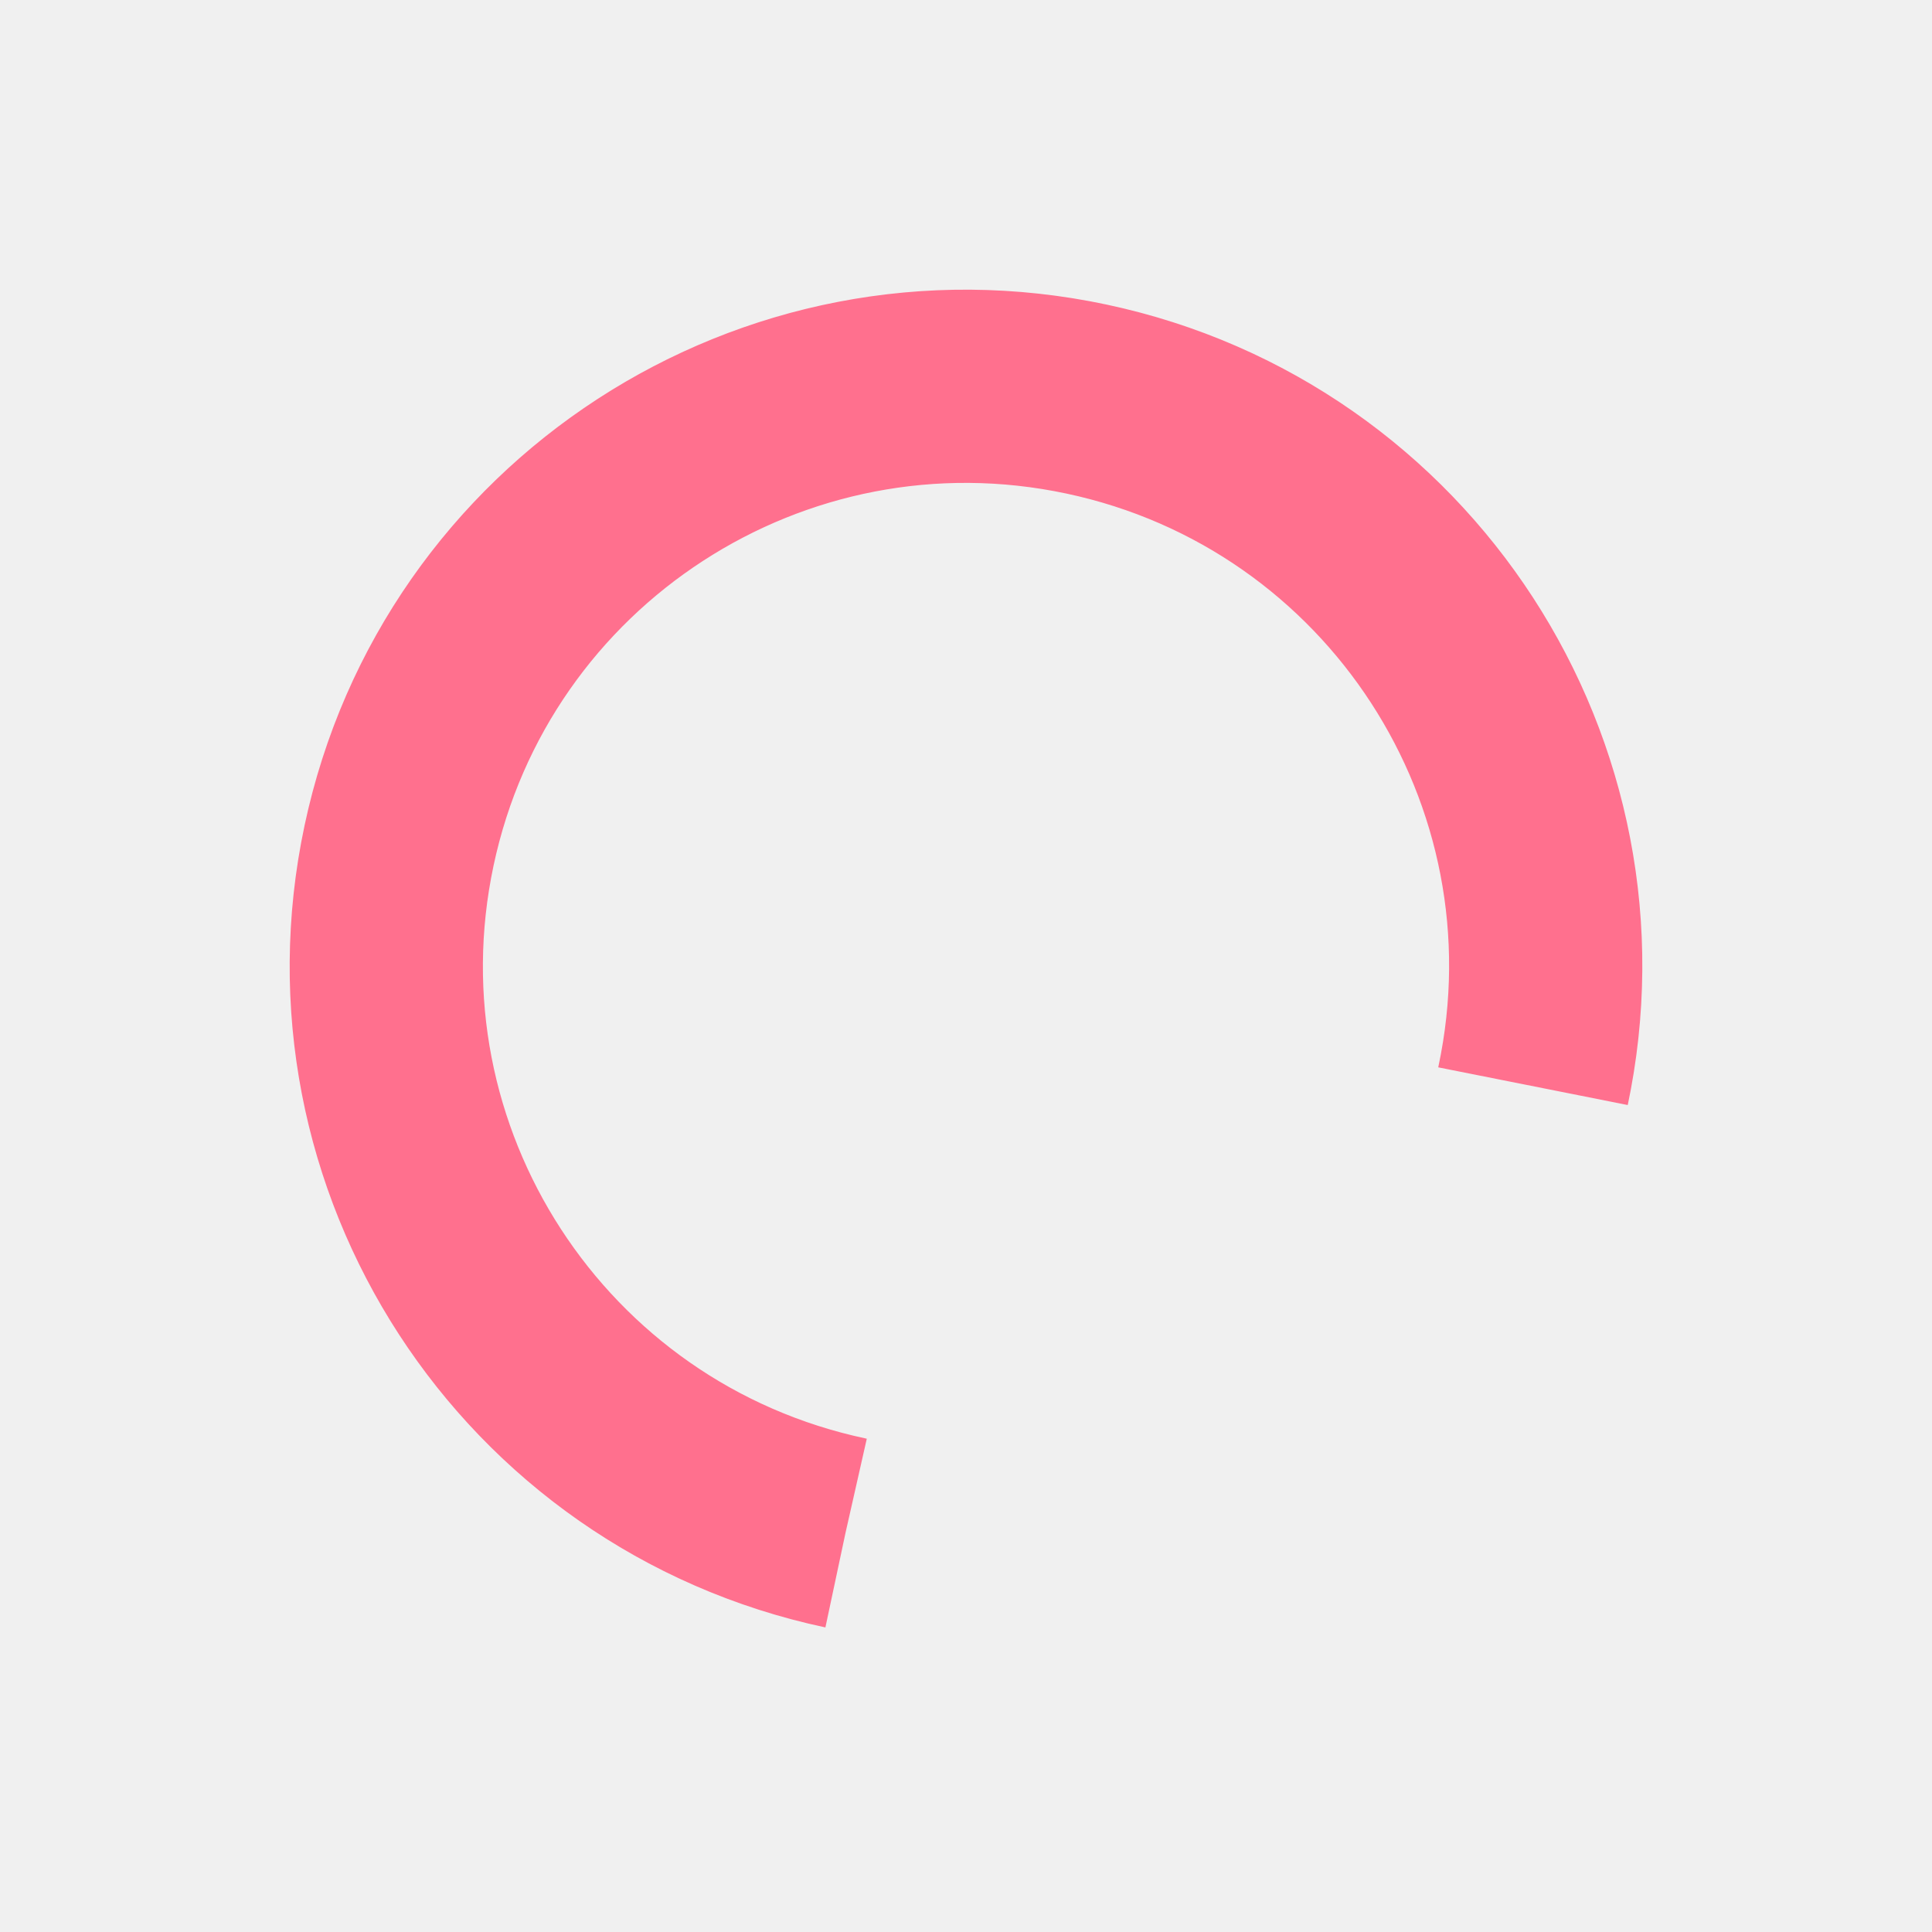
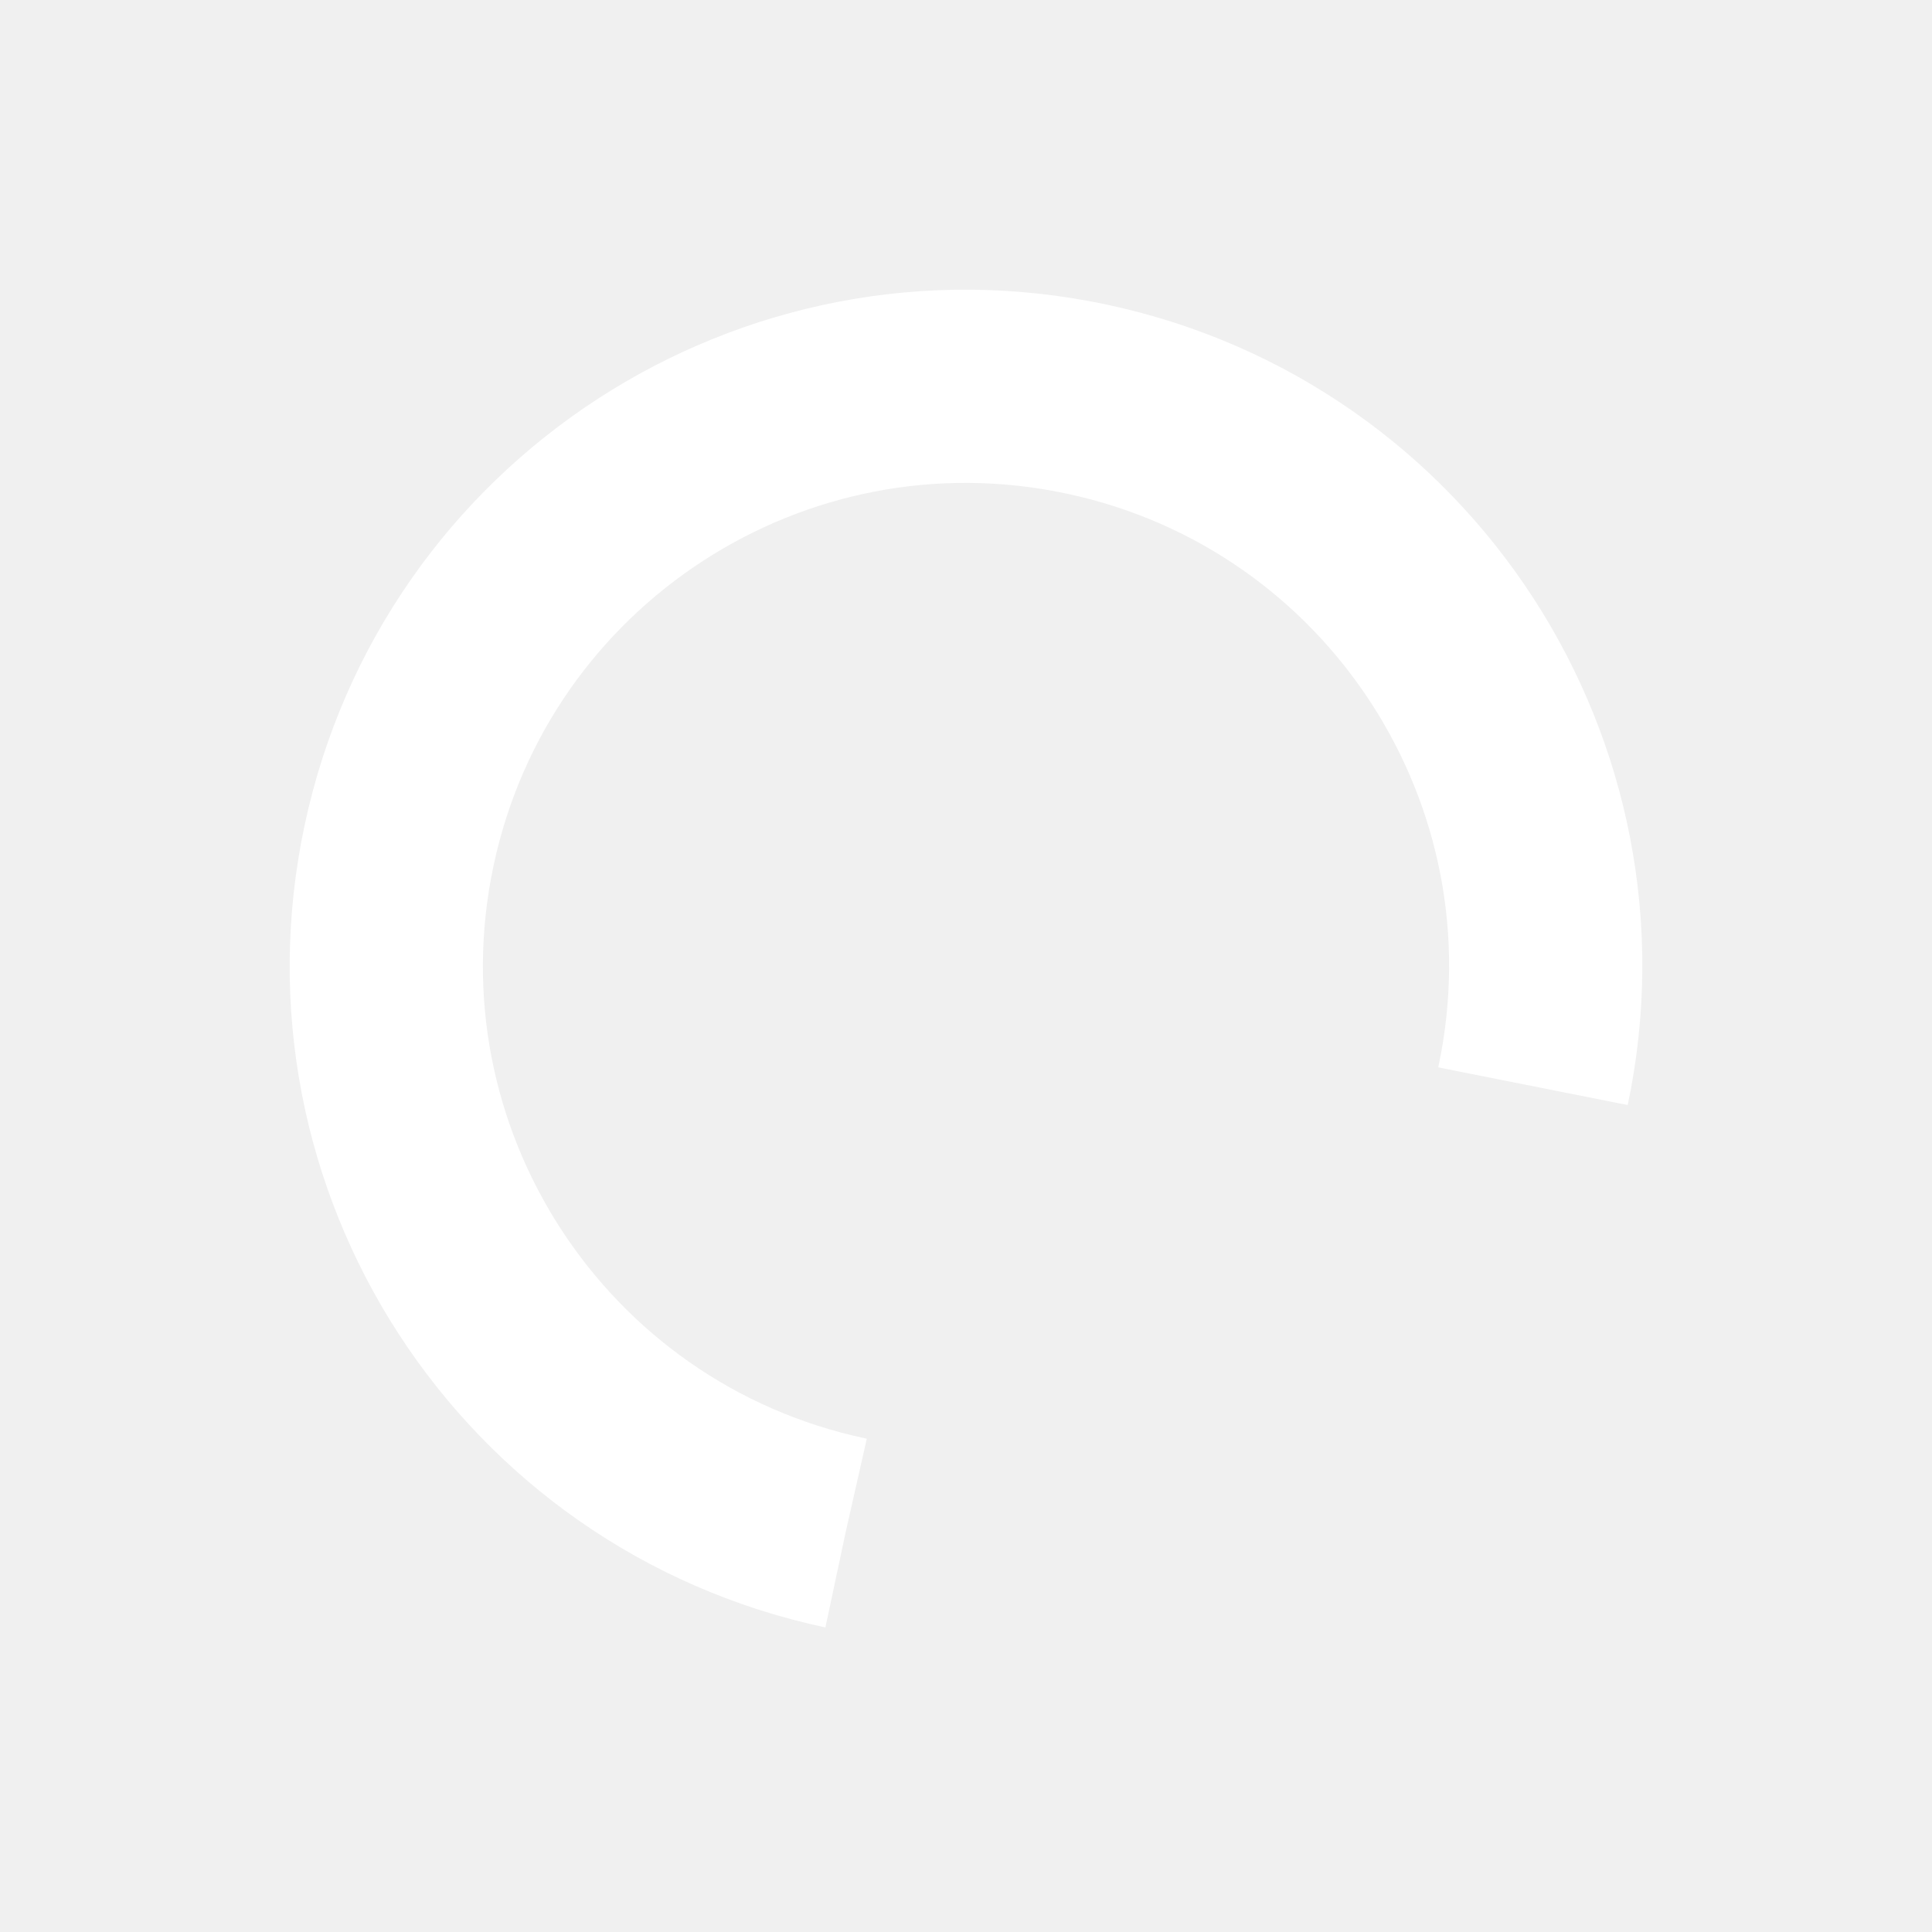
<svg xmlns="http://www.w3.org/2000/svg" width="80px" height="80px" viewBox="0 0 100 100" preserveAspectRatio="xMidYMid" class="lds-rolling">
-   <circle cx="50" cy="50" fill="none" ng-attr-stroke="{{config.color}}" ng-attr-stroke-width="{{config.width}}" ng-attr-r="{{config.radius}}" ng-attr-stroke-dasharray="{{config.dasharray}}" stroke="#ff708e" stroke-width="10" r="30" stroke-dasharray="141.372 49.124" transform="rotate(102 50 50)">
+   <circle cx="50" cy="50" fill="none" ng-attr-stroke="{{config.color}}" ng-attr-stroke-width="{{config.width}}" ng-attr-r="{{config.radius}}" ng-attr-stroke-dasharray="{{config.dasharray}}" stroke="white" stroke-width="10" r="30" stroke-dasharray="141.372 49.124" transform="rotate(102 50 50)">
    <animateTransform attributeName="transform" type="rotate" calcMode="linear" values="0 50 50;360 50 50" keyTimes="0;1" dur="1s" begin="0s" repeatCount="indefinite" />
  </circle>
</svg>
